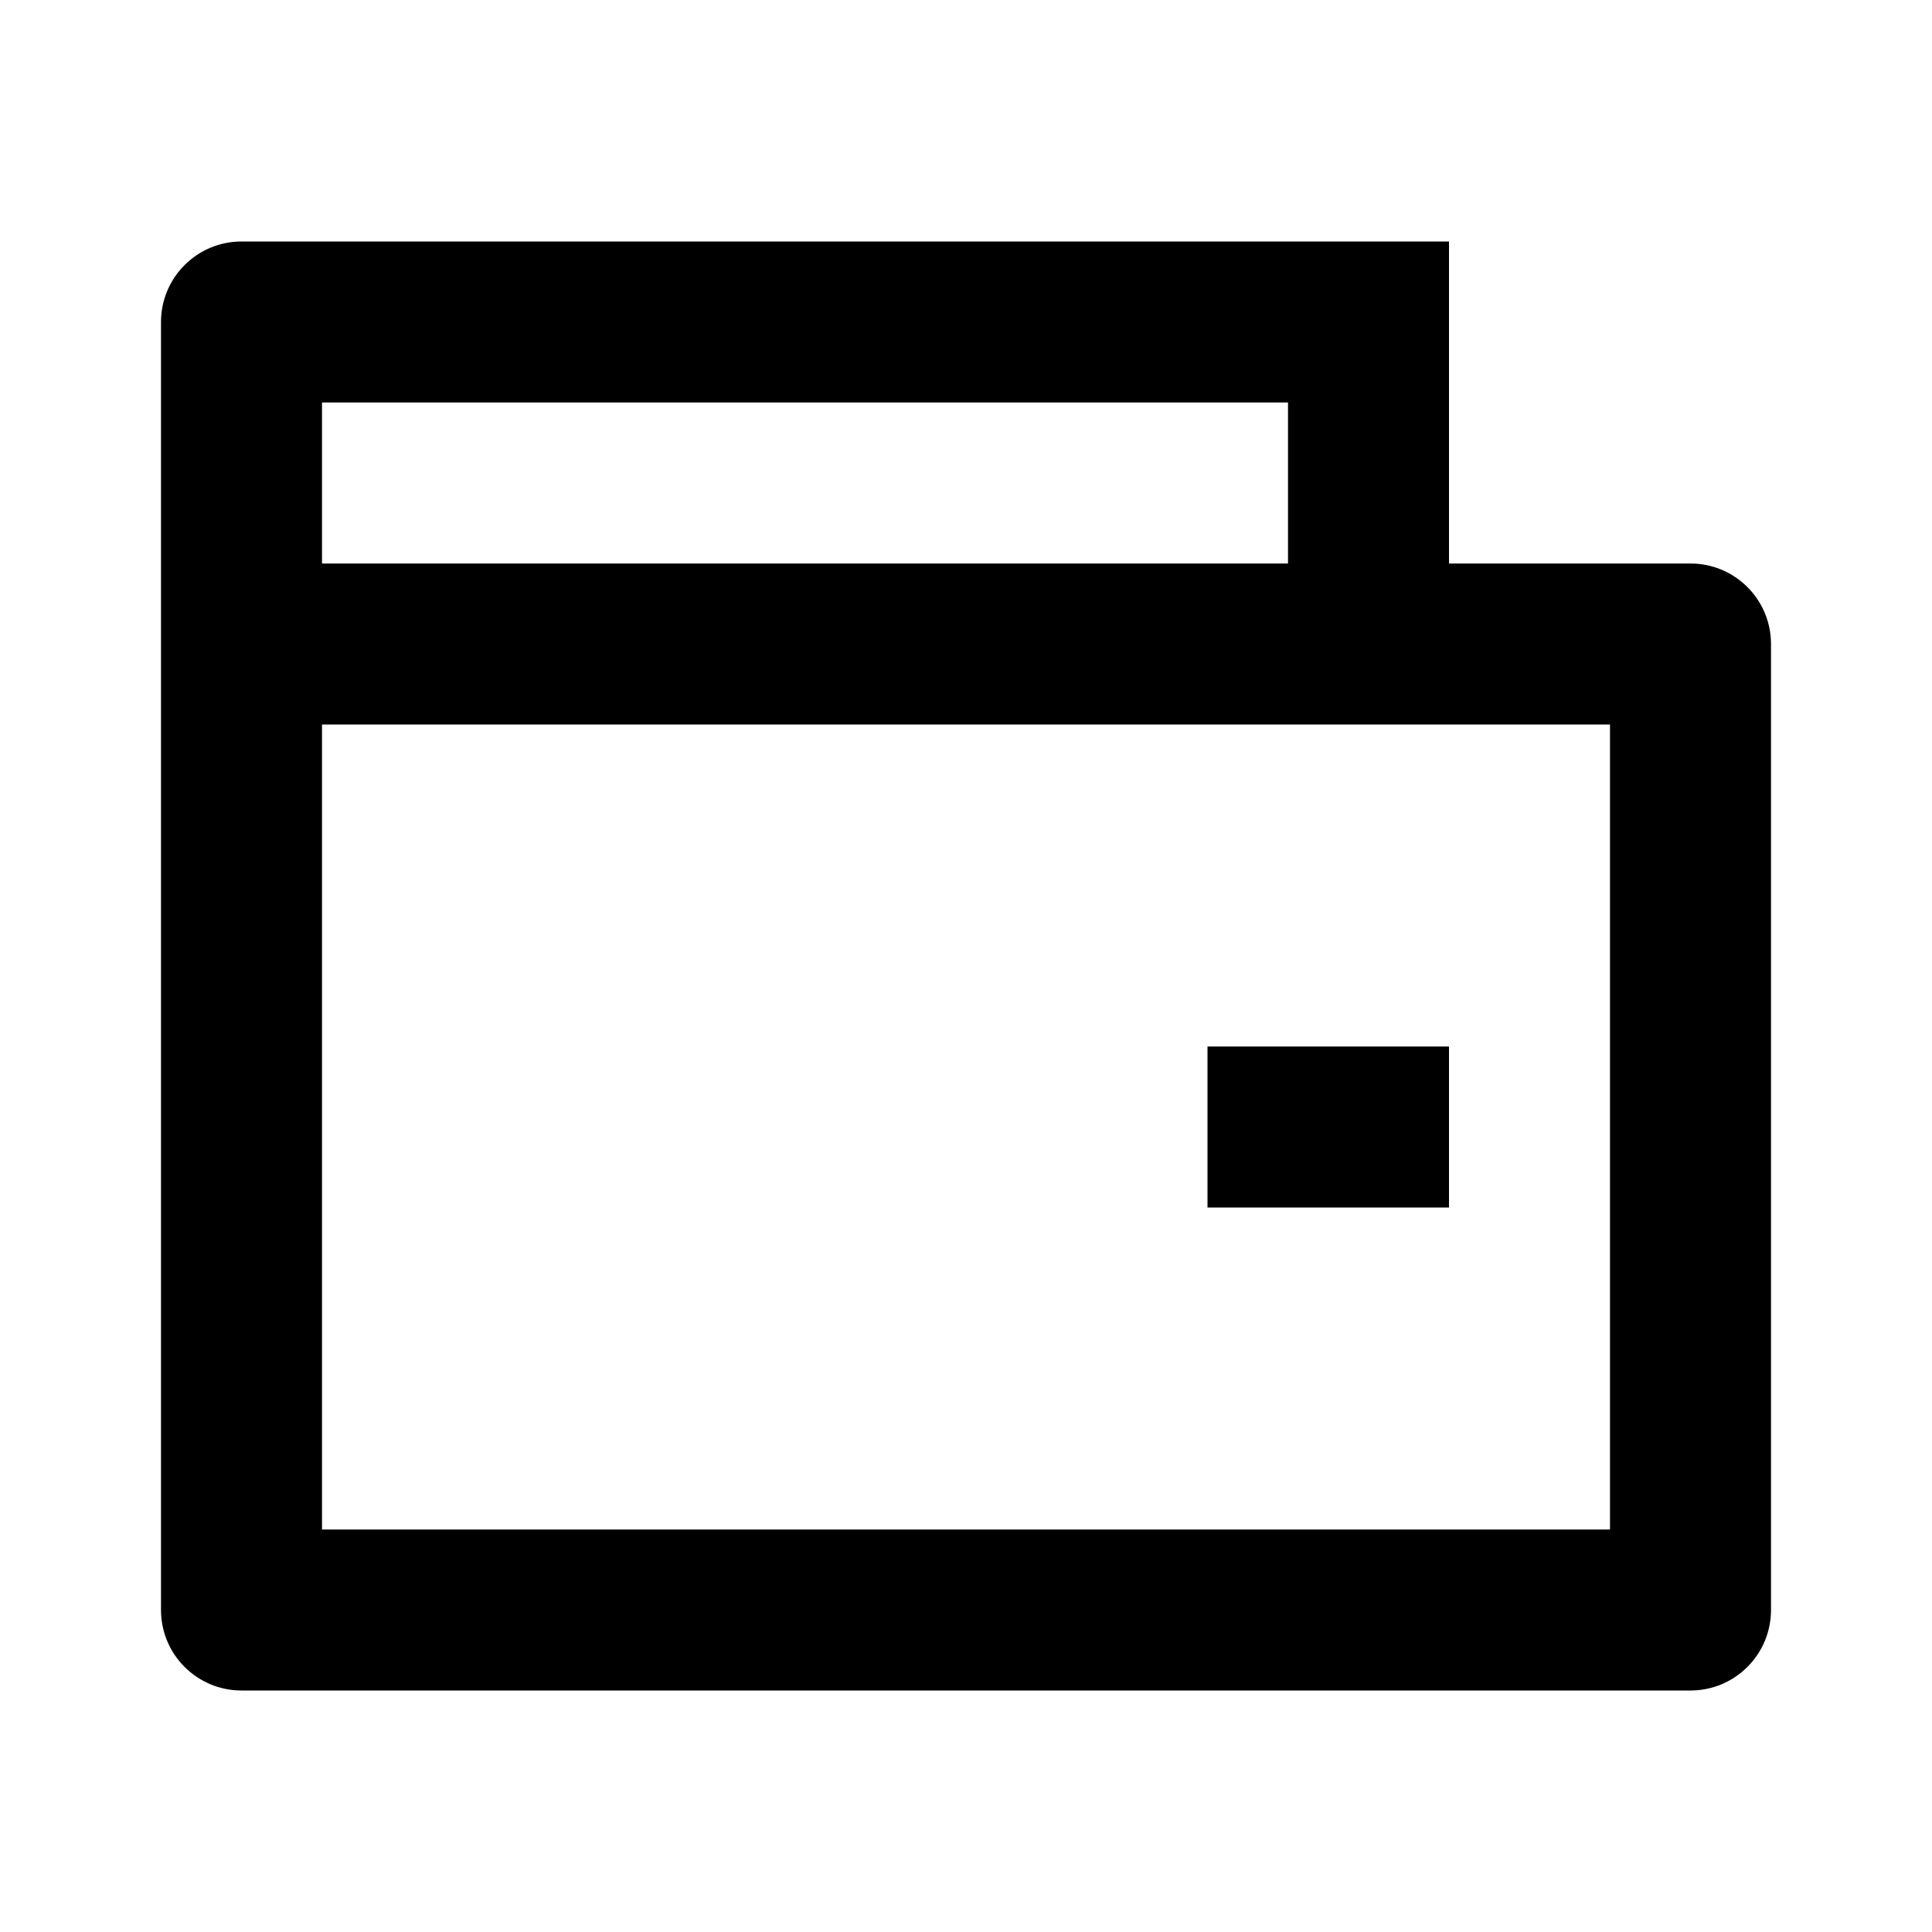
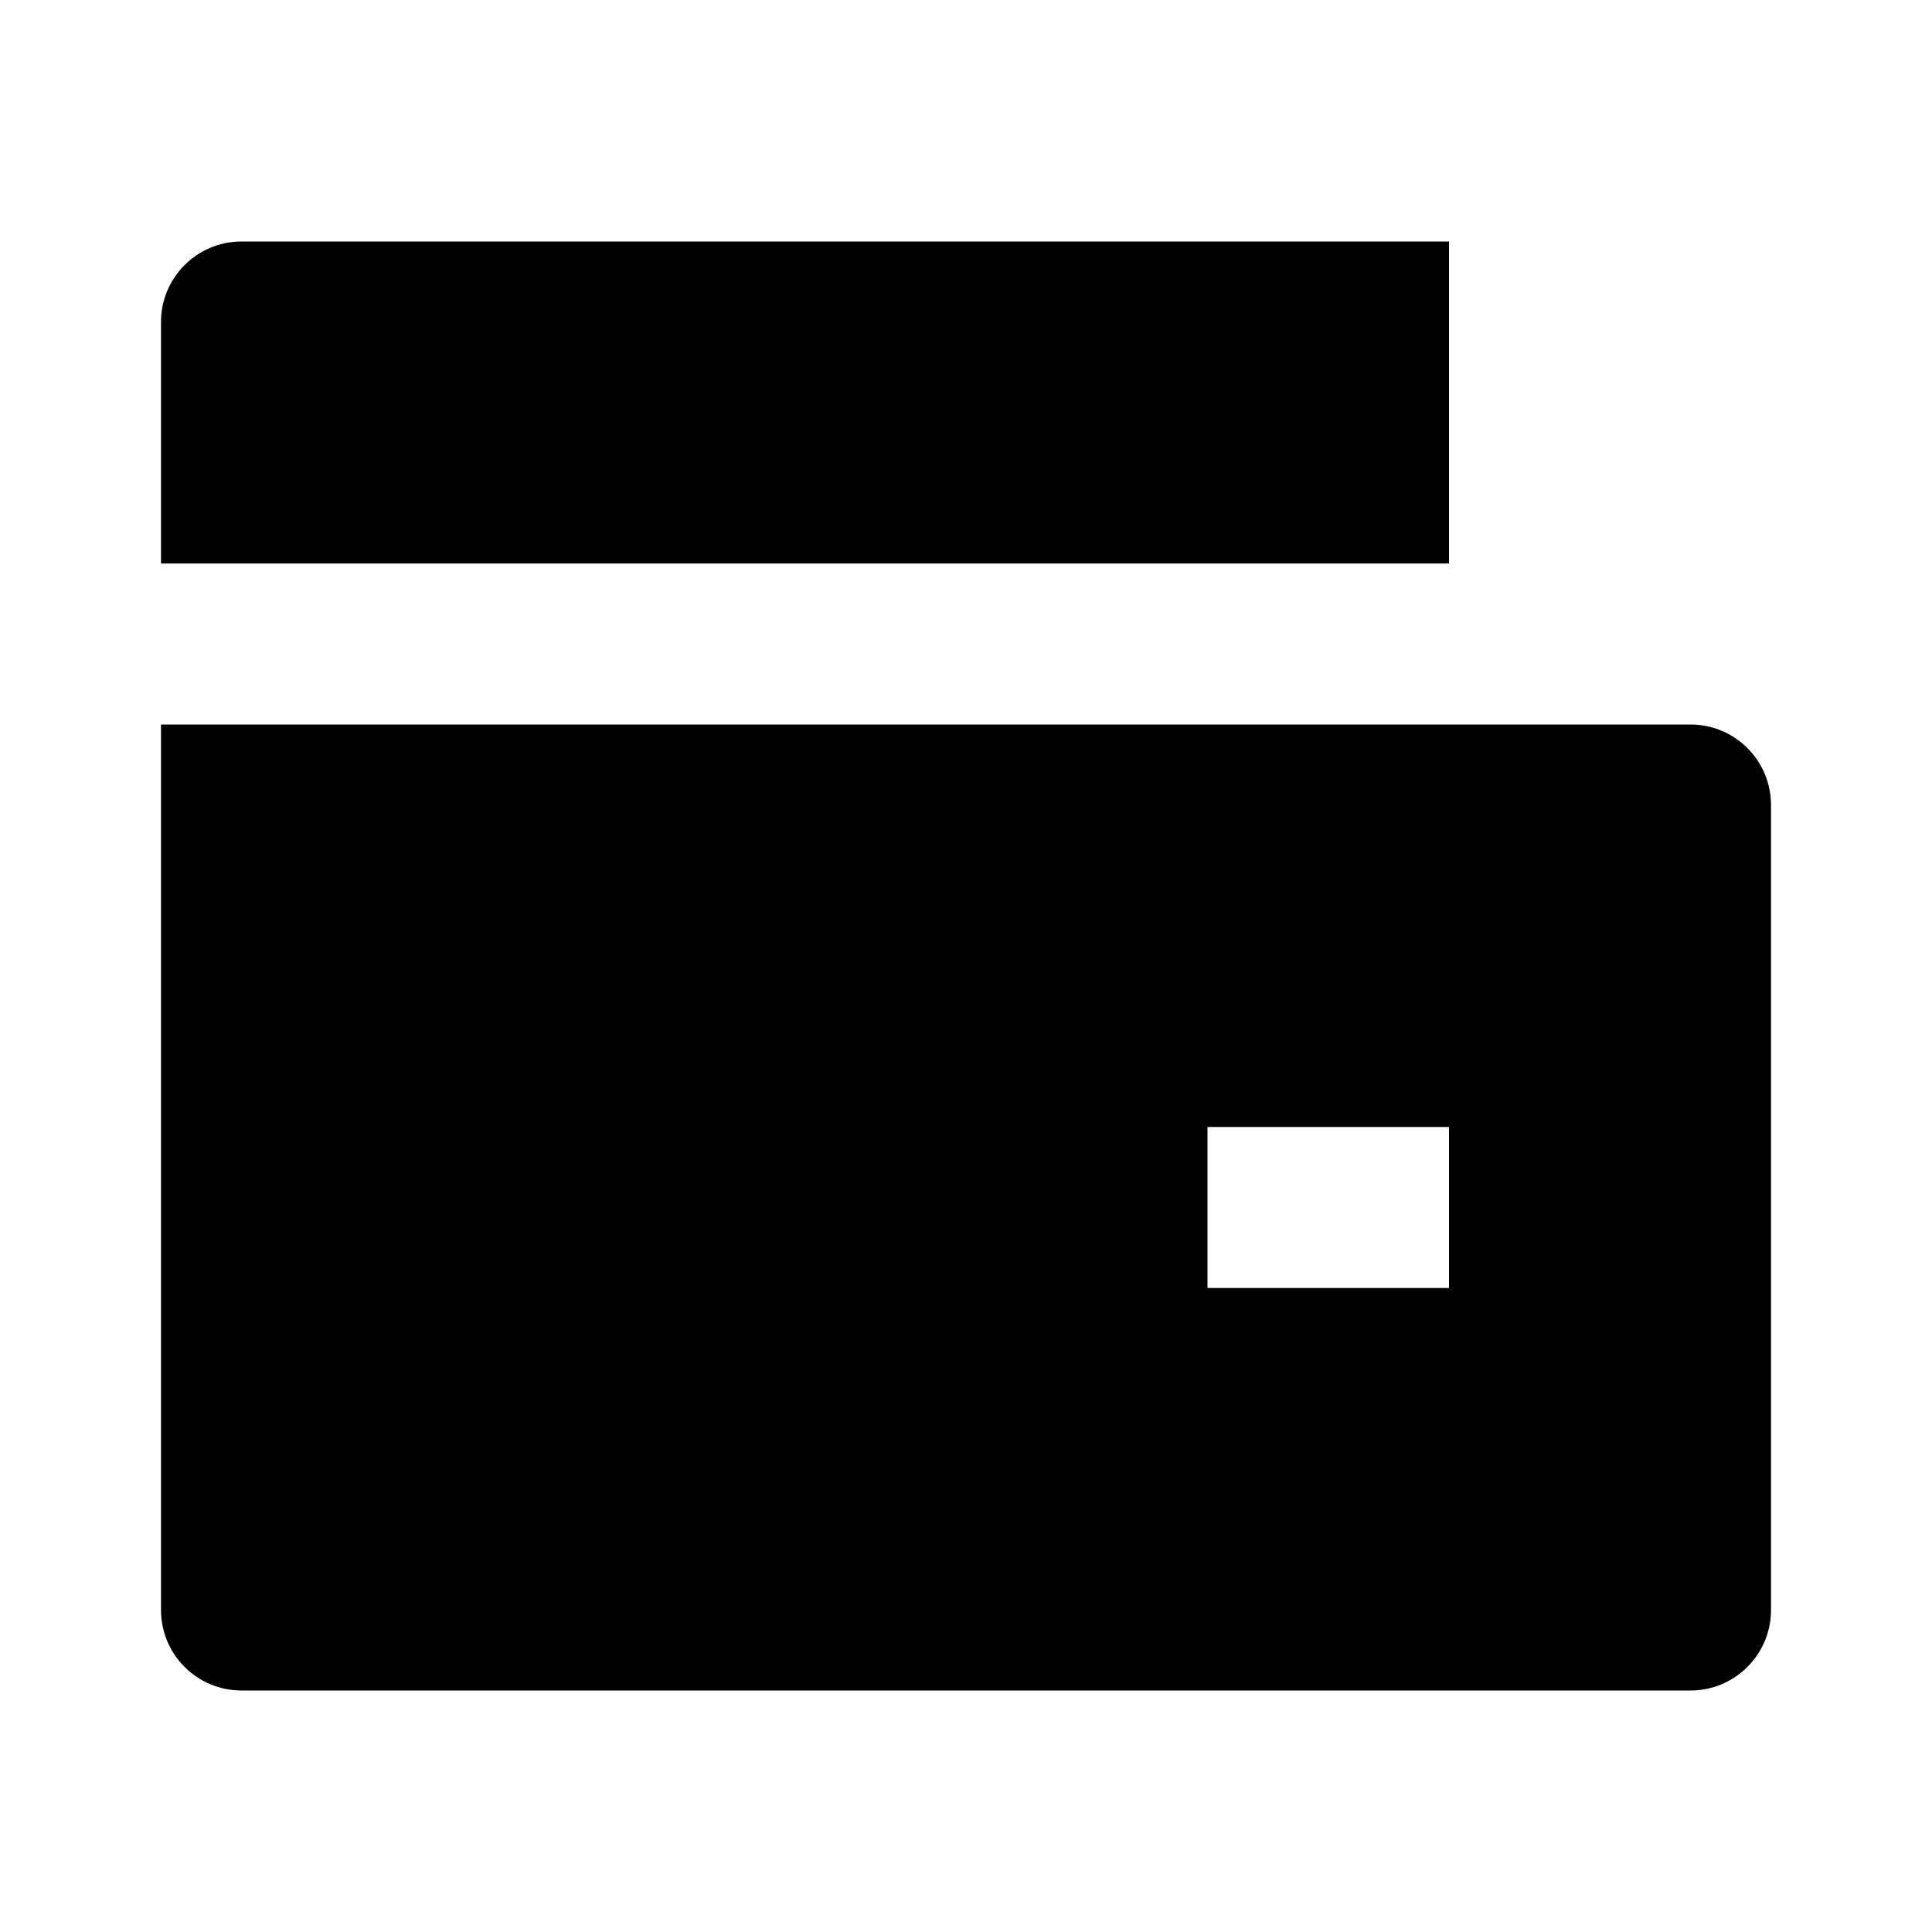
<svg xmlns="http://www.w3.org/2000/svg" viewBox="0 0 24 24" width="18" height="18">
  <path fill="none" d="M0 0h24v24H0z" />
-   <path d="M18 7h3a1 1 0 0 1 1 1v12a1 1 0 0 1-1 1H3a1 1 0 0 1-1-1V4a1 1 0 0 1 1-1h15v4zM4 9v10h16V9H4zm0-4v2h12V5H4zm11 8h3v2h-3v-2z" />
+   <path d="M2 9h19a1 1 0 0 1 1 1v10a1 1 0 0 1-1 1H3a1 1 0 0 1-1-1V9zm1-6h15v4H2V4a1 1 0 0 1 1-1zm12 11v2h3v-2h-3z" />
</svg>
